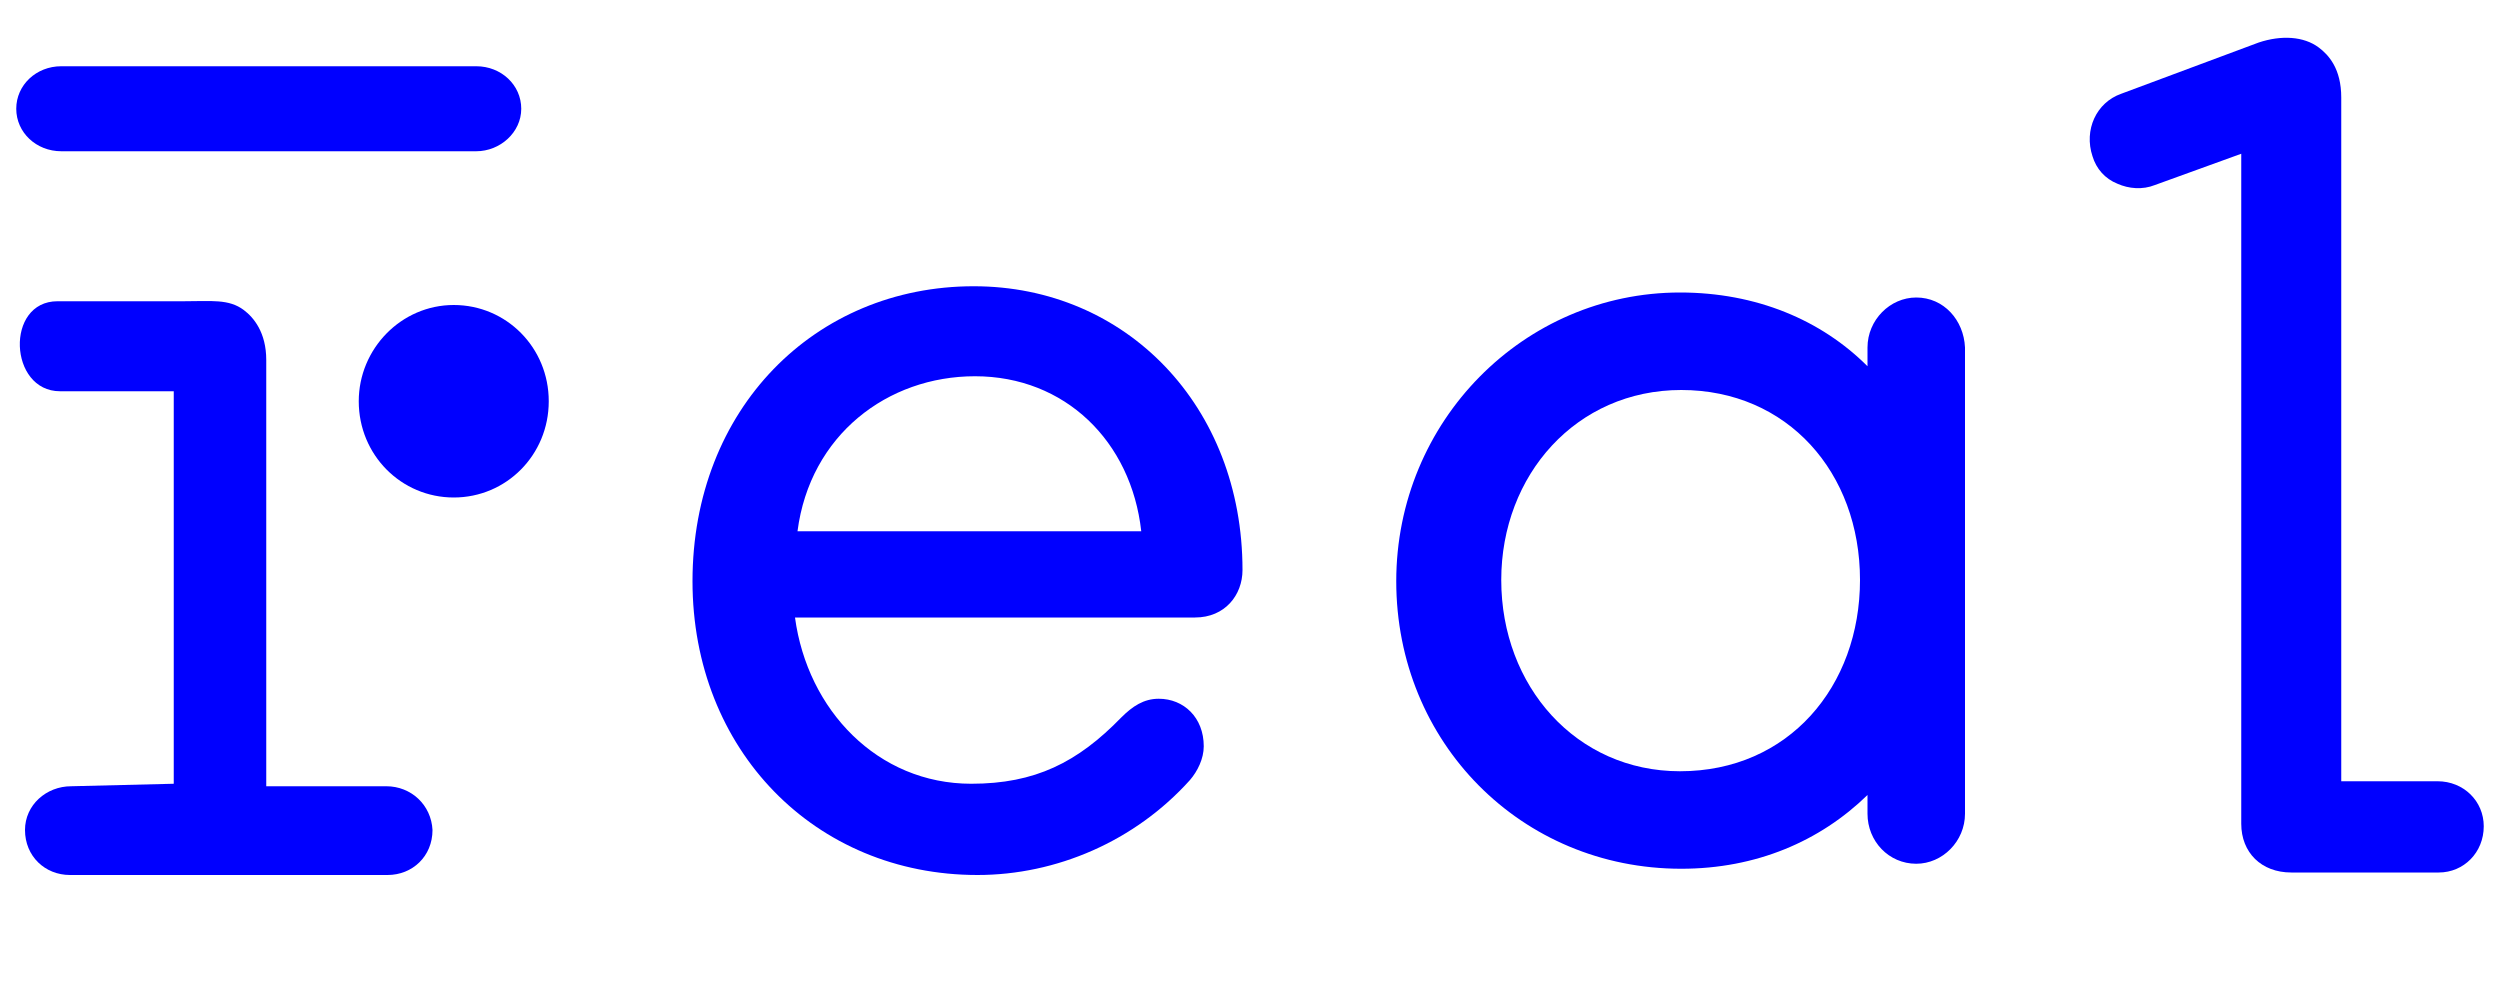
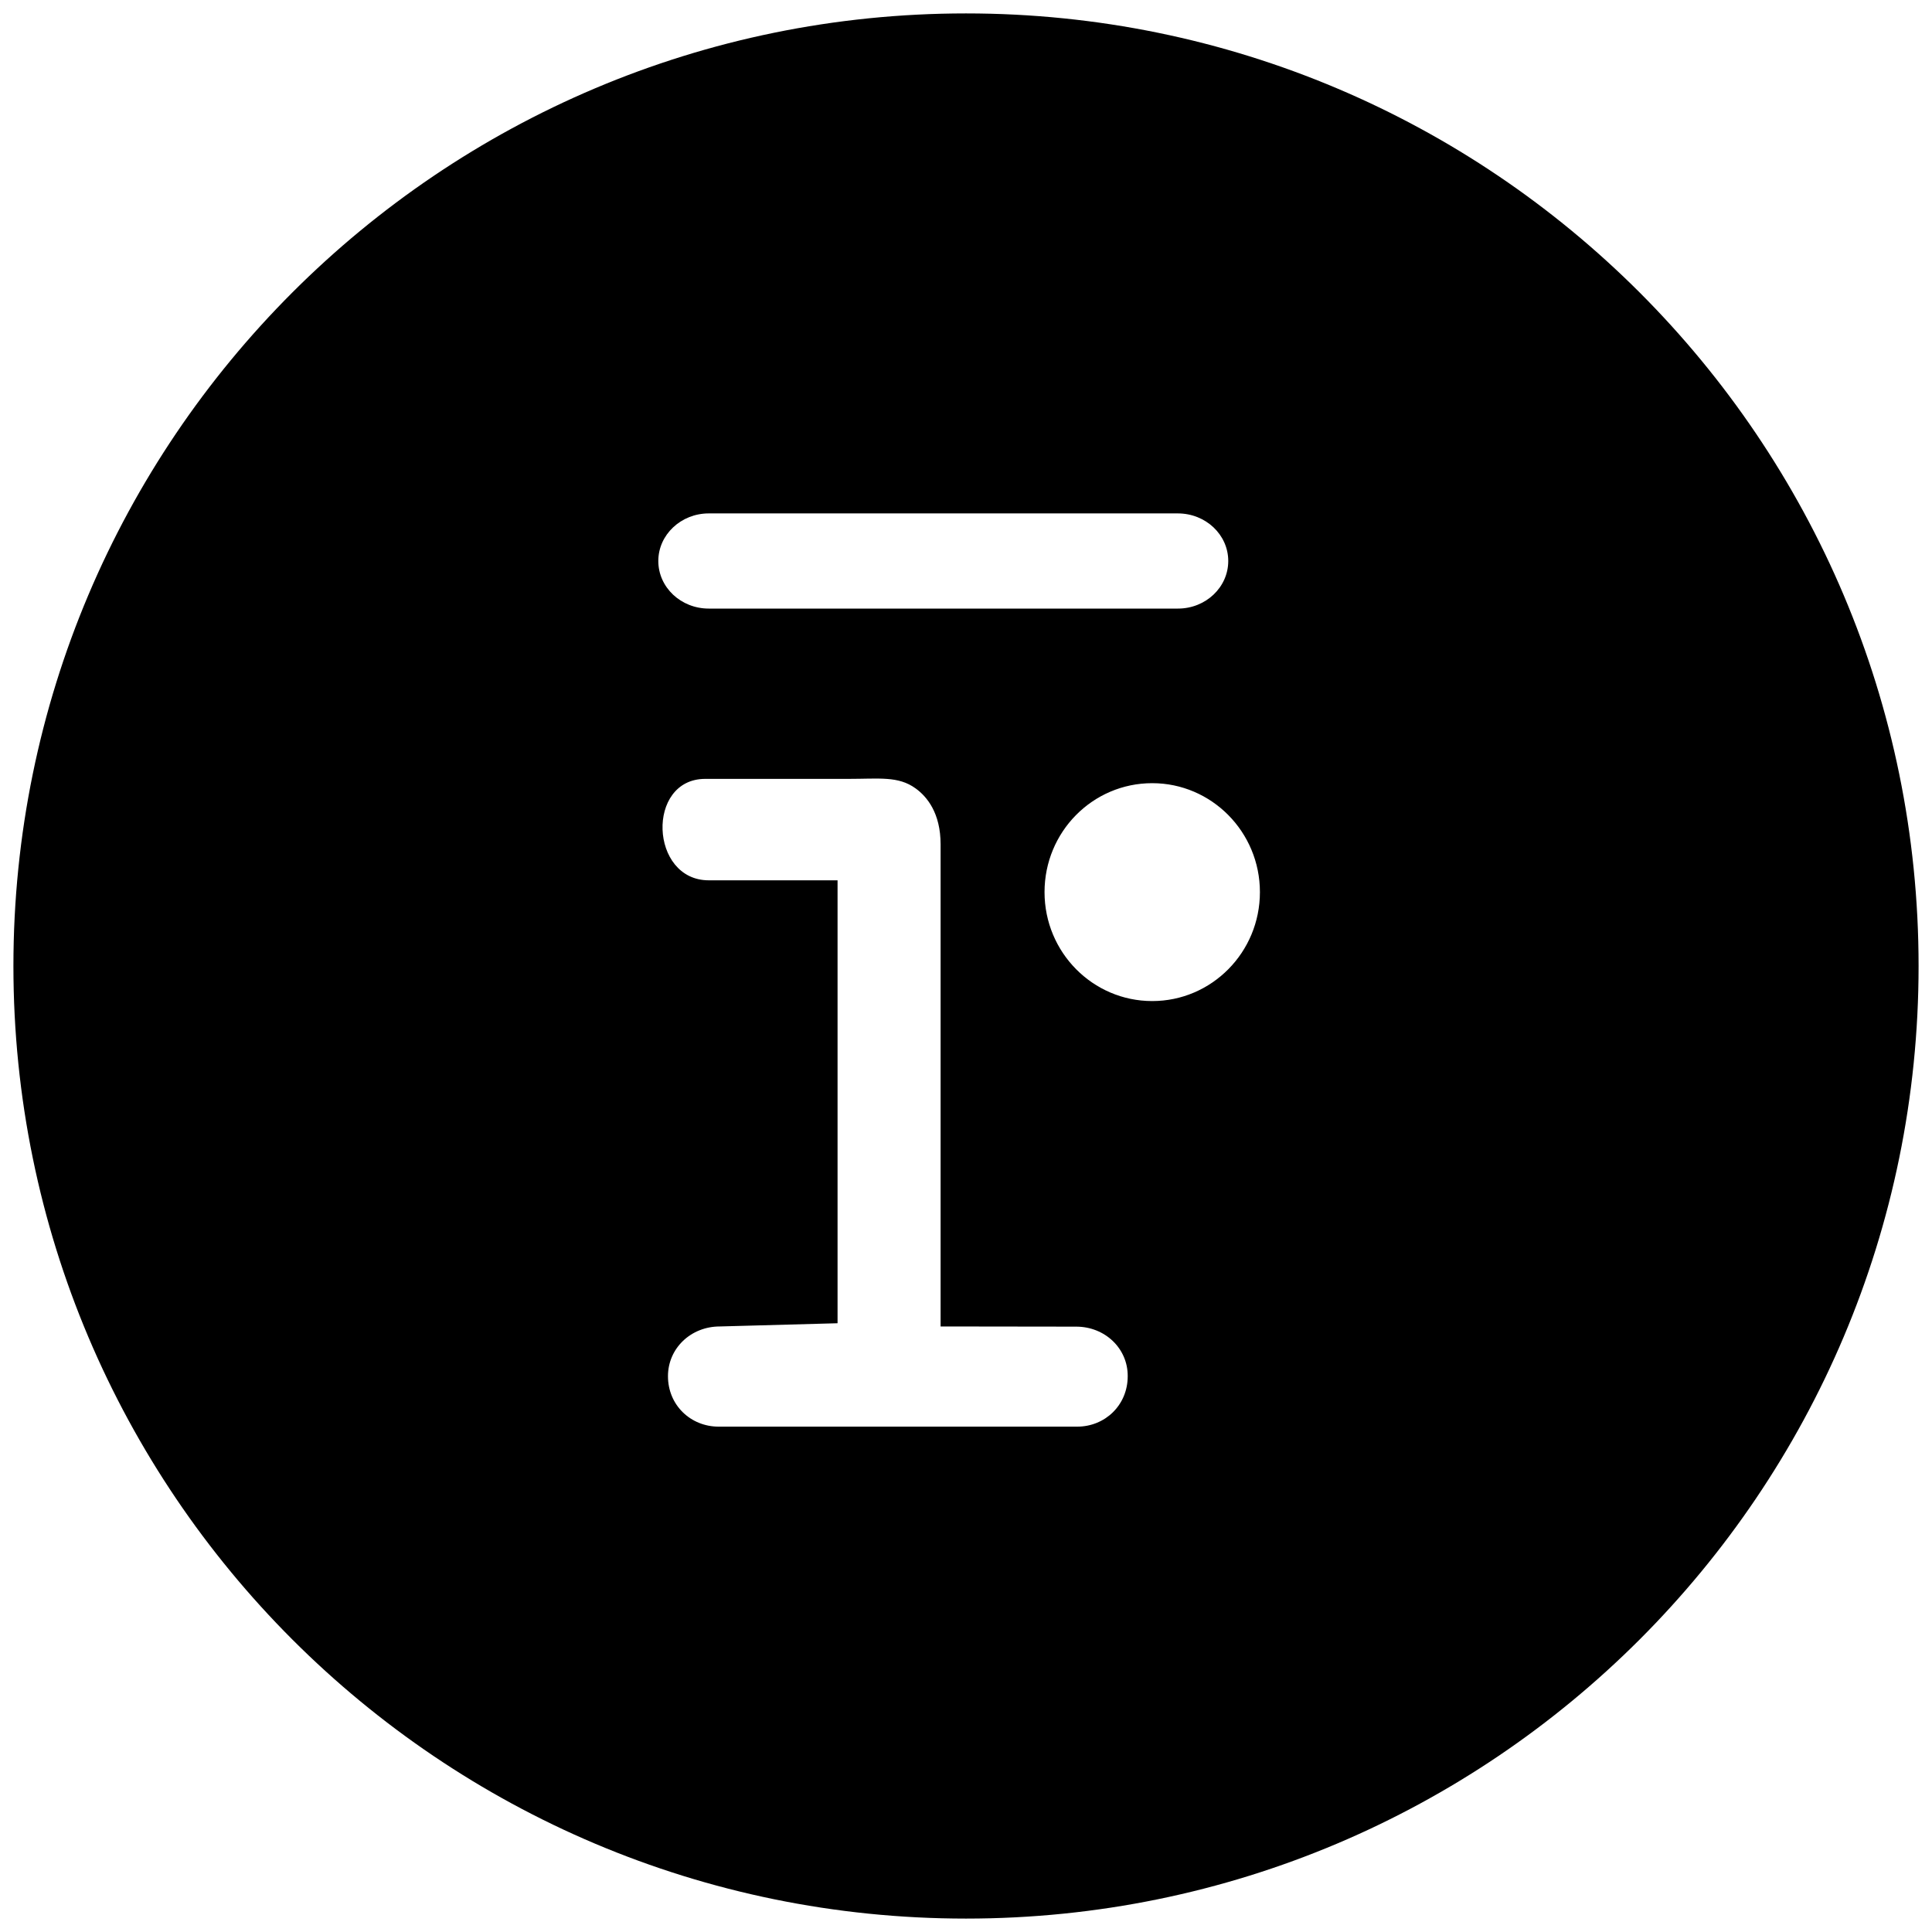
- <svg xmlns="http://www.w3.org/2000/svg" version="1.1" id="Layer_1" x="0px" y="0px" viewBox="0 0 20 8" style="enable-background:new 0 0 20 8;" xml:space="preserve">
-   <style type="text/css">
- 	.st0{fill:#0000FF;}
- </style>
-   <g id="XMLID_2_">
-     <path id="XMLID_16_" class="st0" d="M7.8,3.01c-0.7,0-1.32,0.47-1.42,1.24h2.75C9.05,3.53,8.52,3.01,7.8,3.01 M9.56,4.94h-3.2   c0.1,0.74,0.66,1.33,1.41,1.33c0.51,0,0.85-0.17,1.2-0.53c0.09-0.09,0.18-0.15,0.3-0.15c0.2,0,0.36,0.15,0.36,0.38   c0,0.1-0.05,0.2-0.11,0.27C9.08,6.73,8.45,7,7.82,7C6.52,7,5.54,6,5.54,4.65c0-1.38,0.98-2.36,2.25-2.36   c1.22,0,2.15,0.96,2.15,2.27C9.94,4.76,9.8,4.94,9.56,4.94" />
-     <path id="XMLID_13_" class="st0" d="M13.45,3.12c-0.84,0-1.44,0.68-1.44,1.52c0,0.85,0.6,1.53,1.43,1.53   c0.87,0,1.44-0.68,1.44-1.53C14.88,3.78,14.3,3.12,13.45,3.12 M15.72,6.51c0,0.22-0.18,0.4-0.39,0.4c-0.22,0-0.39-0.18-0.39-0.4   V6.36c-0.38,0.37-0.89,0.59-1.49,0.59c-1.28,0-2.28-1.01-2.28-2.3c0-1.28,1.02-2.31,2.27-2.31c0.61,0,1.13,0.22,1.5,0.59V2.78   c0-0.22,0.18-0.4,0.39-0.4c0.22,0,0.38,0.18,0.39,0.4V6.51z" />
-     <path id="XMLID_12_" class="st0" d="M18.73,6.27V0.78c0-0.23-0.1-0.34-0.18-0.4c-0.12-0.09-0.3-0.1-0.48-0.04l-1.1,0.41   c-0.2,0.07-0.3,0.29-0.23,0.5c0.03,0.1,0.1,0.18,0.2,0.22c0.09,0.04,0.2,0.05,0.3,0.01l0.69-0.25v5.09l0,0.27   c0,0.23,0.16,0.39,0.4,0.39h0.23v0h0.95c0.2,0,0.36-0.16,0.36-0.37c0-0.2-0.16-0.36-0.37-0.36H18.73L18.73,6.27z" />
-     <path id="XMLID_6_" class="st0" d="M4.39,3.21c0-0.43-0.34-0.77-0.76-0.77c-0.42,0-0.76,0.35-0.76,0.77c0,0.43,0.34,0.77,0.76,0.77   C4.05,3.98,4.39,3.64,4.39,3.21" />
-     <path id="XMLID_5_" class="st0" d="M3.09,6.29l-0.96,0V2.88c0-0.22-0.1-0.34-0.18-0.4C1.83,2.39,1.69,2.41,1.47,2.41H0.46   c-0.42,0-0.39,0.72,0.02,0.72c0.11,0,0.91,0,0.91,0v3.14L0.57,6.29c-0.2,0-0.37,0.15-0.37,0.35C0.2,6.85,0.36,7,0.56,7h1.03h0.14   H3.1c0.2,0,0.36-0.15,0.36-0.36C3.45,6.44,3.29,6.29,3.09,6.29" />
-     <g id="XMLID_3_">
-       <path id="XMLID_4_" class="st0" d="M3.81,1.21H0.49c-0.2,0-0.36-0.15-0.36-0.34s0.16-0.34,0.36-0.34h3.32    c0.2,0,0.36,0.15,0.36,0.34S4,1.21,3.81,1.21z" />
-     </g>
-   </g>
+ <svg xmlns="http://www.w3.org/2000/svg" version="1.1" id="Layer_1" x="0px" y="0px" viewBox="0 0 1080 1080" style="enable-background:new 0 0 1080 1080;" xml:space="preserve">
+   <path d="M1072.5,540c0,294.1-238.4,532.5-532.5,532.5S7.5,834.1,7.5,540S245.9,7.5,540,7.5S1072.5,245.9,1072.5,540z M704.3,498.7  c0-33.6-27-60.9-60.2-60.9c-33.3,0-60.2,27.2-60.2,60.9s27,60.9,60.2,60.9C677.3,559.6,704.3,532.4,704.3,498.7 M601.6,741.6  l-75.8-0.1V472c0-17.5-7.6-26.7-14-31.3c-9.7-7-20.2-5.3-37.7-5.3h-79.9c-33.1,0-31.1,56.7,2,56.7c9,0,72,0,72,0v247.6l-65.8,1.8  c-16.2,0-29,12.2-29,27.8c0,16.3,12.8,28.2,28.3,28.2h81.6h11.1h107.8c15.4,0,28.2-11.9,28.2-28.2  C630.5,753.8,617.7,741.6,601.6,741.6 M686.6,313.6c0-14.7-12.6-26.6-28.2-26.6H396.2c-15.5,0-28.2,11.9-28.2,26.6  s12.6,26.6,28.2,26.6h262.3C674,340.2,686.6,328.3,686.6,313.6z" />
</svg>
